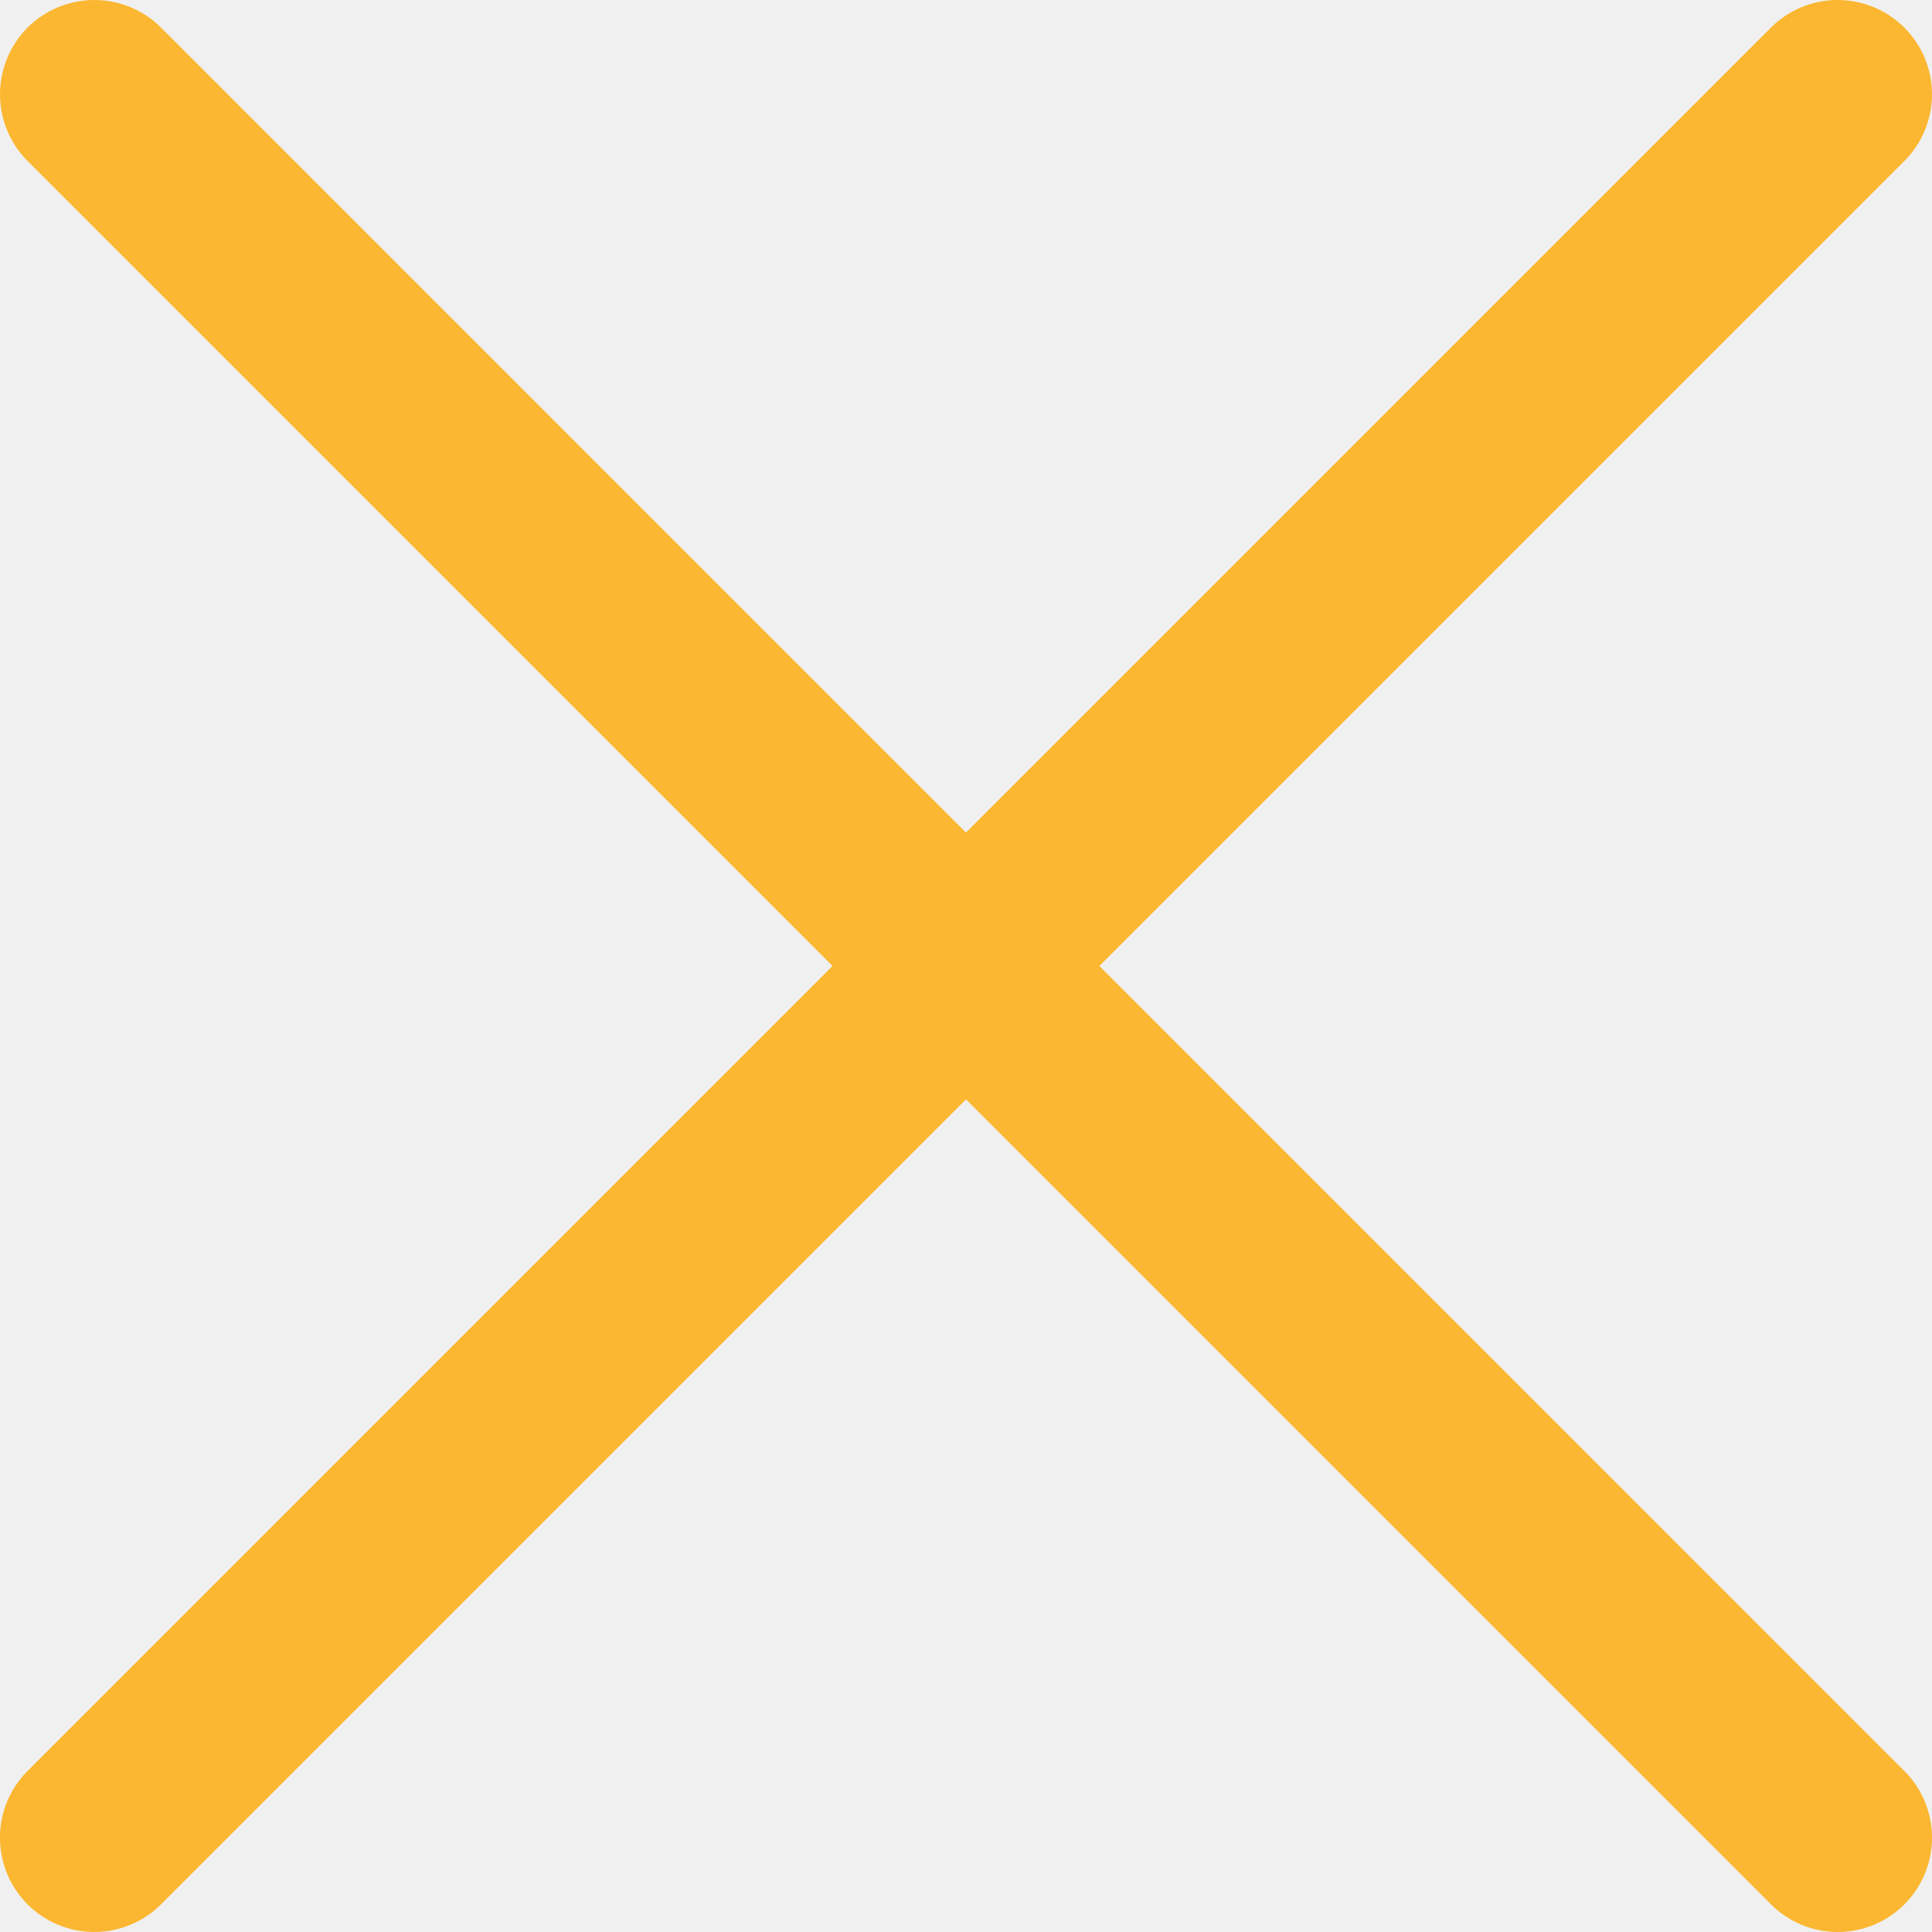
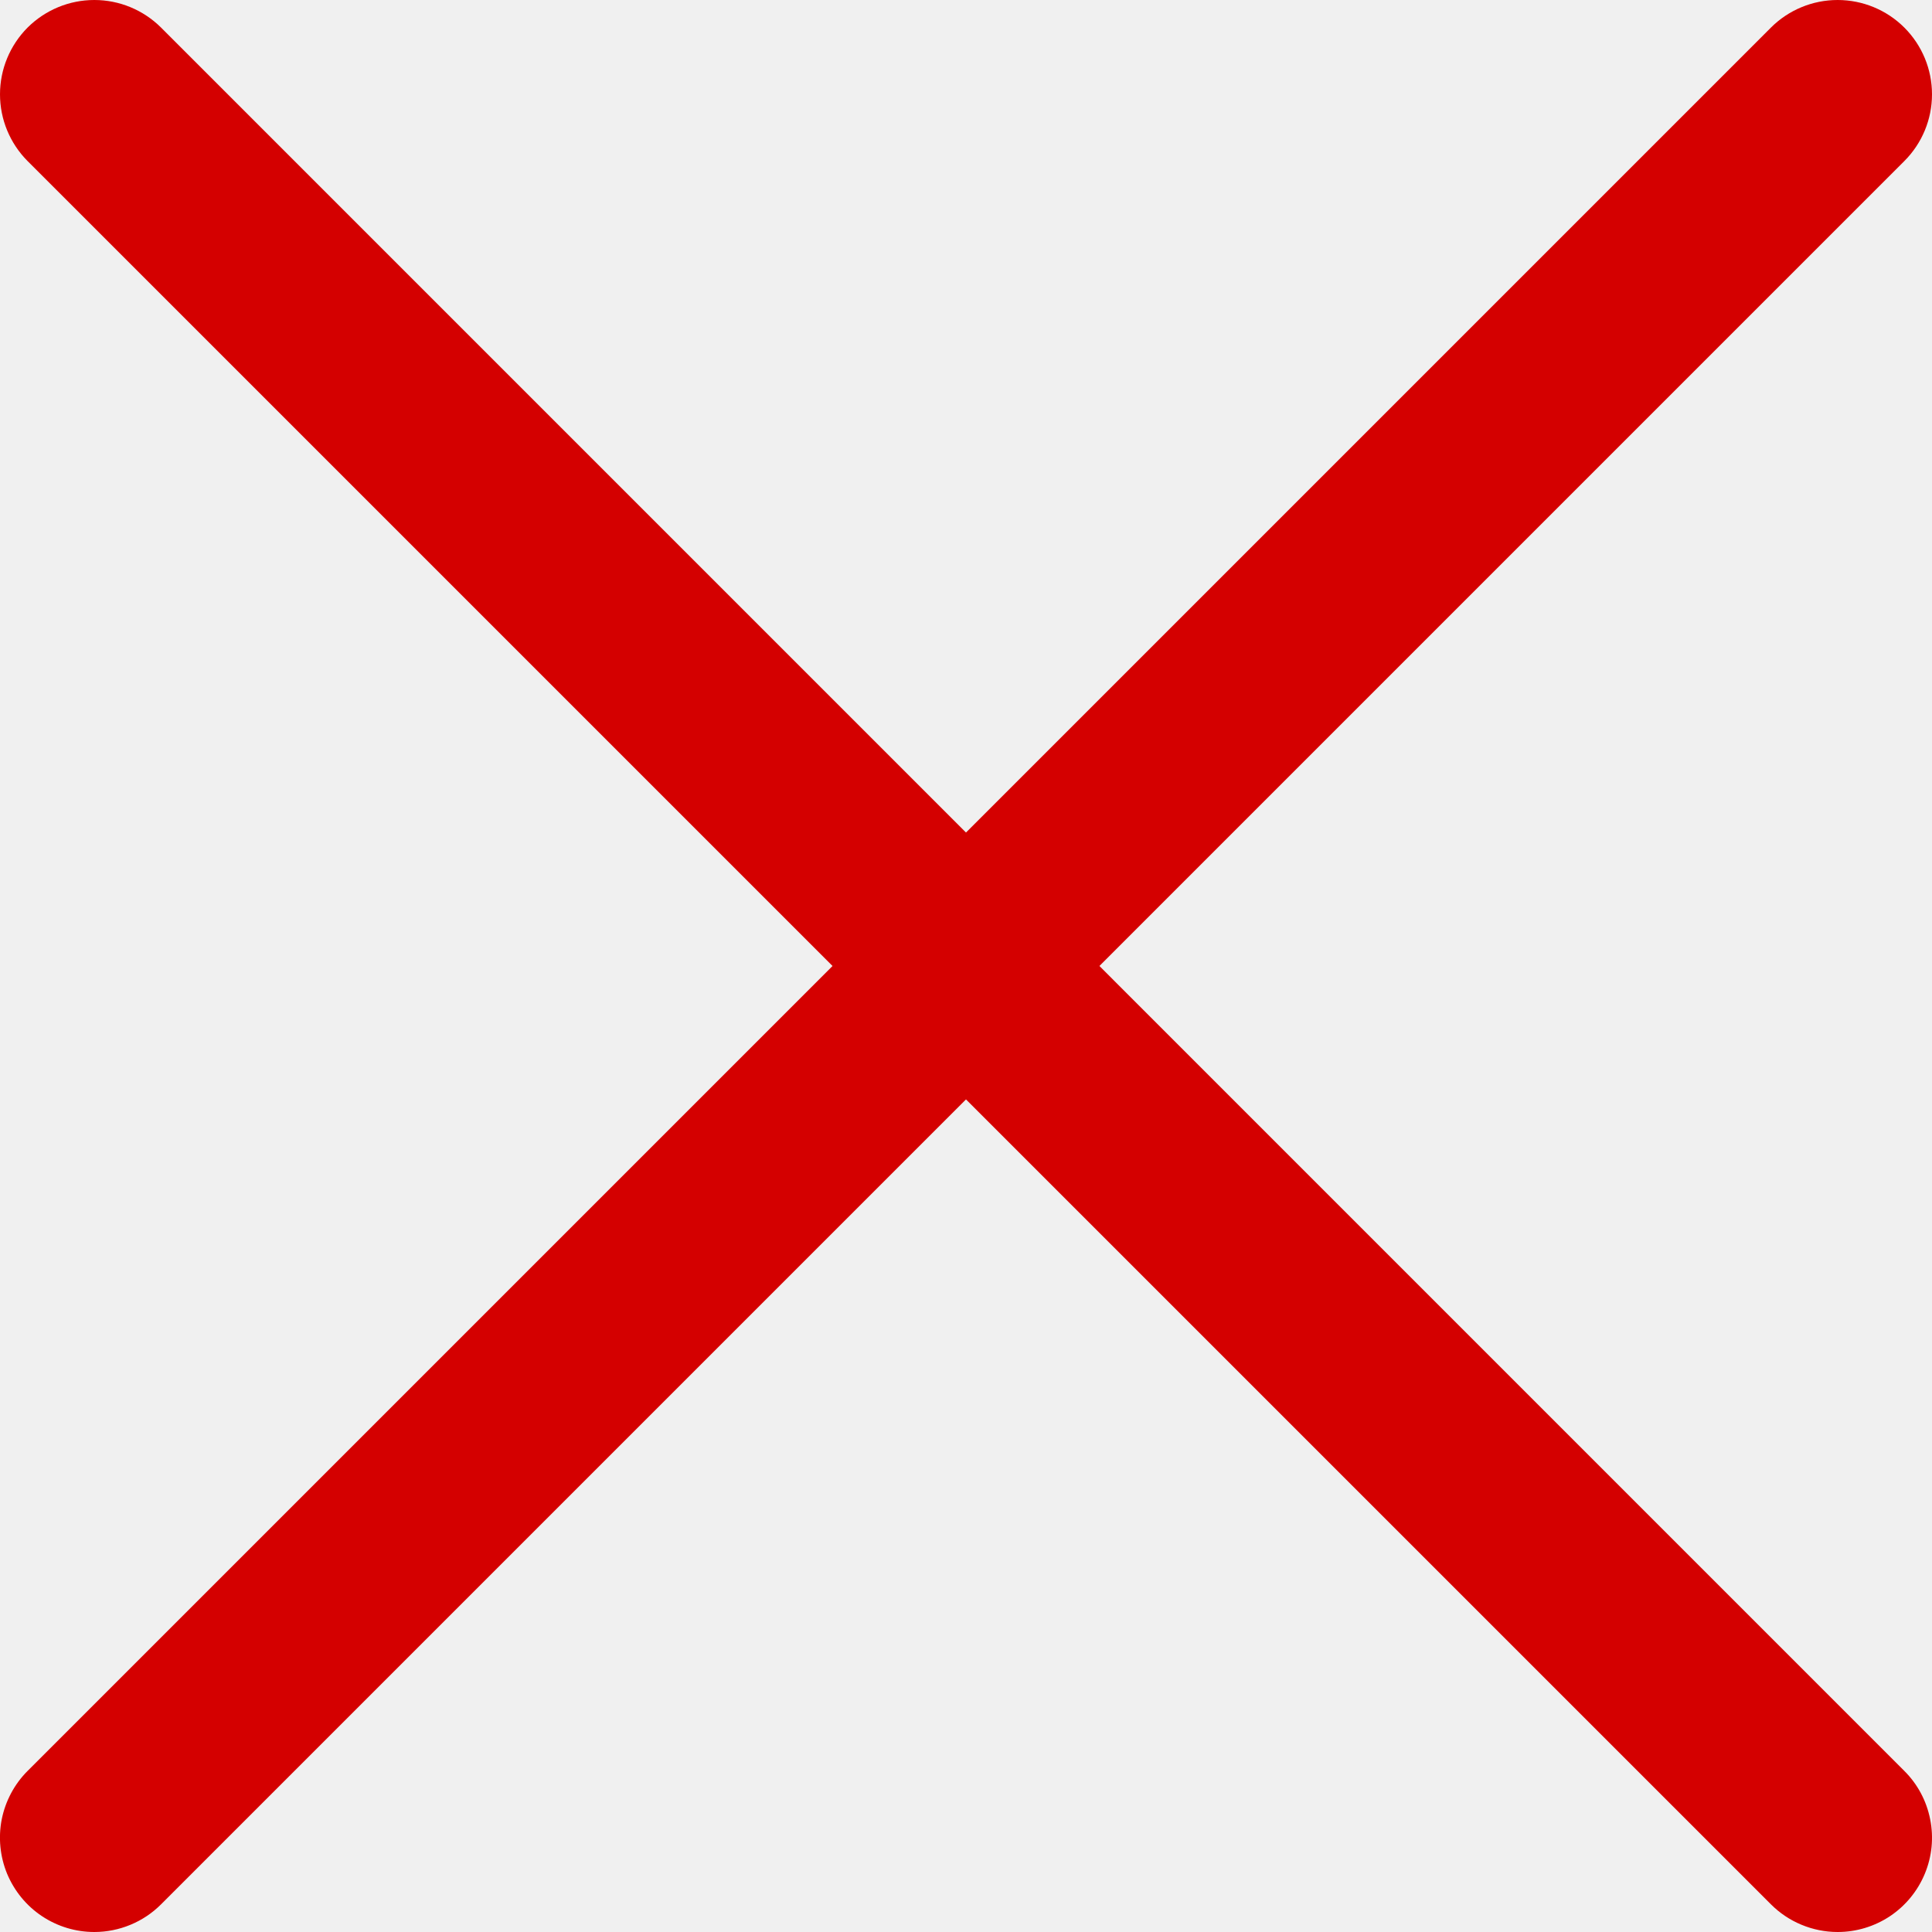
<svg xmlns="http://www.w3.org/2000/svg" width="22" height="22" viewBox="0 0 22 22" fill="none">
  <g clip-path="url(#clip0_774_801)">
-     <path d="M1.074 22C0.861 22 0.654 21.937 0.477 21.819C0.3 21.701 0.163 21.533 0.081 21.337C-2.81218e-05 21.14 -0.021 20.924 0.02 20.716C0.062 20.508 0.164 20.316 0.314 20.166L20.166 0.314C20.367 0.113 20.641 -0 20.925 -0C21.21 -0 21.484 0.113 21.685 0.314C21.887 0.516 22 0.789 22 1.074C22 1.359 21.887 1.632 21.685 1.834L1.834 21.685C1.734 21.785 1.616 21.864 1.485 21.918C1.355 21.972 1.215 22 1.074 22Z" fill="#FBB731" />
-     <path d="M20.926 22C20.785 22 20.645 21.972 20.515 21.918C20.384 21.864 20.266 21.785 20.166 21.685L0.314 1.834C0.113 1.632 -0 1.359 -0 1.074C-0 0.789 0.113 0.516 0.314 0.314C0.516 0.113 0.789 -0 1.074 -0C1.359 -0 1.632 0.113 1.834 0.314L21.685 20.166C21.836 20.316 21.938 20.508 21.979 20.716C22.021 20.924 22 21.14 21.918 21.337C21.837 21.533 21.699 21.701 21.523 21.819C21.346 21.937 21.138 22 20.926 22Z" fill="#FBB731" />
+     <path d="M1.074 22C0.861 22 0.654 21.937 0.477 21.819C0.3 21.701 0.163 21.533 0.081 21.337C-2.81218e-05 21.14 -0.021 20.924 0.02 20.716C0.062 20.508 0.164 20.316 0.314 20.166L20.166 0.314C20.367 0.113 20.641 -0 20.925 -0C21.21 -0 21.484 0.113 21.685 0.314C21.887 0.516 22 0.789 22 1.074C22 1.359 21.887 1.632 21.685 1.834L1.834 21.685C1.734 21.785 1.616 21.864 1.485 21.918C1.355 21.972 1.215 22 1.074 22Z" fill="#D40000" />
+     <path d="M20.926 22C20.785 22 20.645 21.972 20.515 21.918C20.384 21.864 20.266 21.785 20.166 21.685L0.314 1.834C0.113 1.632 -0 1.359 -0 1.074C-0 0.789 0.113 0.516 0.314 0.314C0.516 0.113 0.789 -0 1.074 -0C1.359 -0 1.632 0.113 1.834 0.314L21.685 20.166C21.836 20.316 21.938 20.508 21.979 20.716C22.021 20.924 22 21.14 21.918 21.337C21.837 21.533 21.699 21.701 21.523 21.819C21.346 21.937 21.138 22 20.926 22Z" fill="#D40000" />
  </g>
  <defs>
    <clipPath id="clip0_774_801">
      <rect width="22" height="22" fill="white" />
    </clipPath>
  </defs>
</svg>
